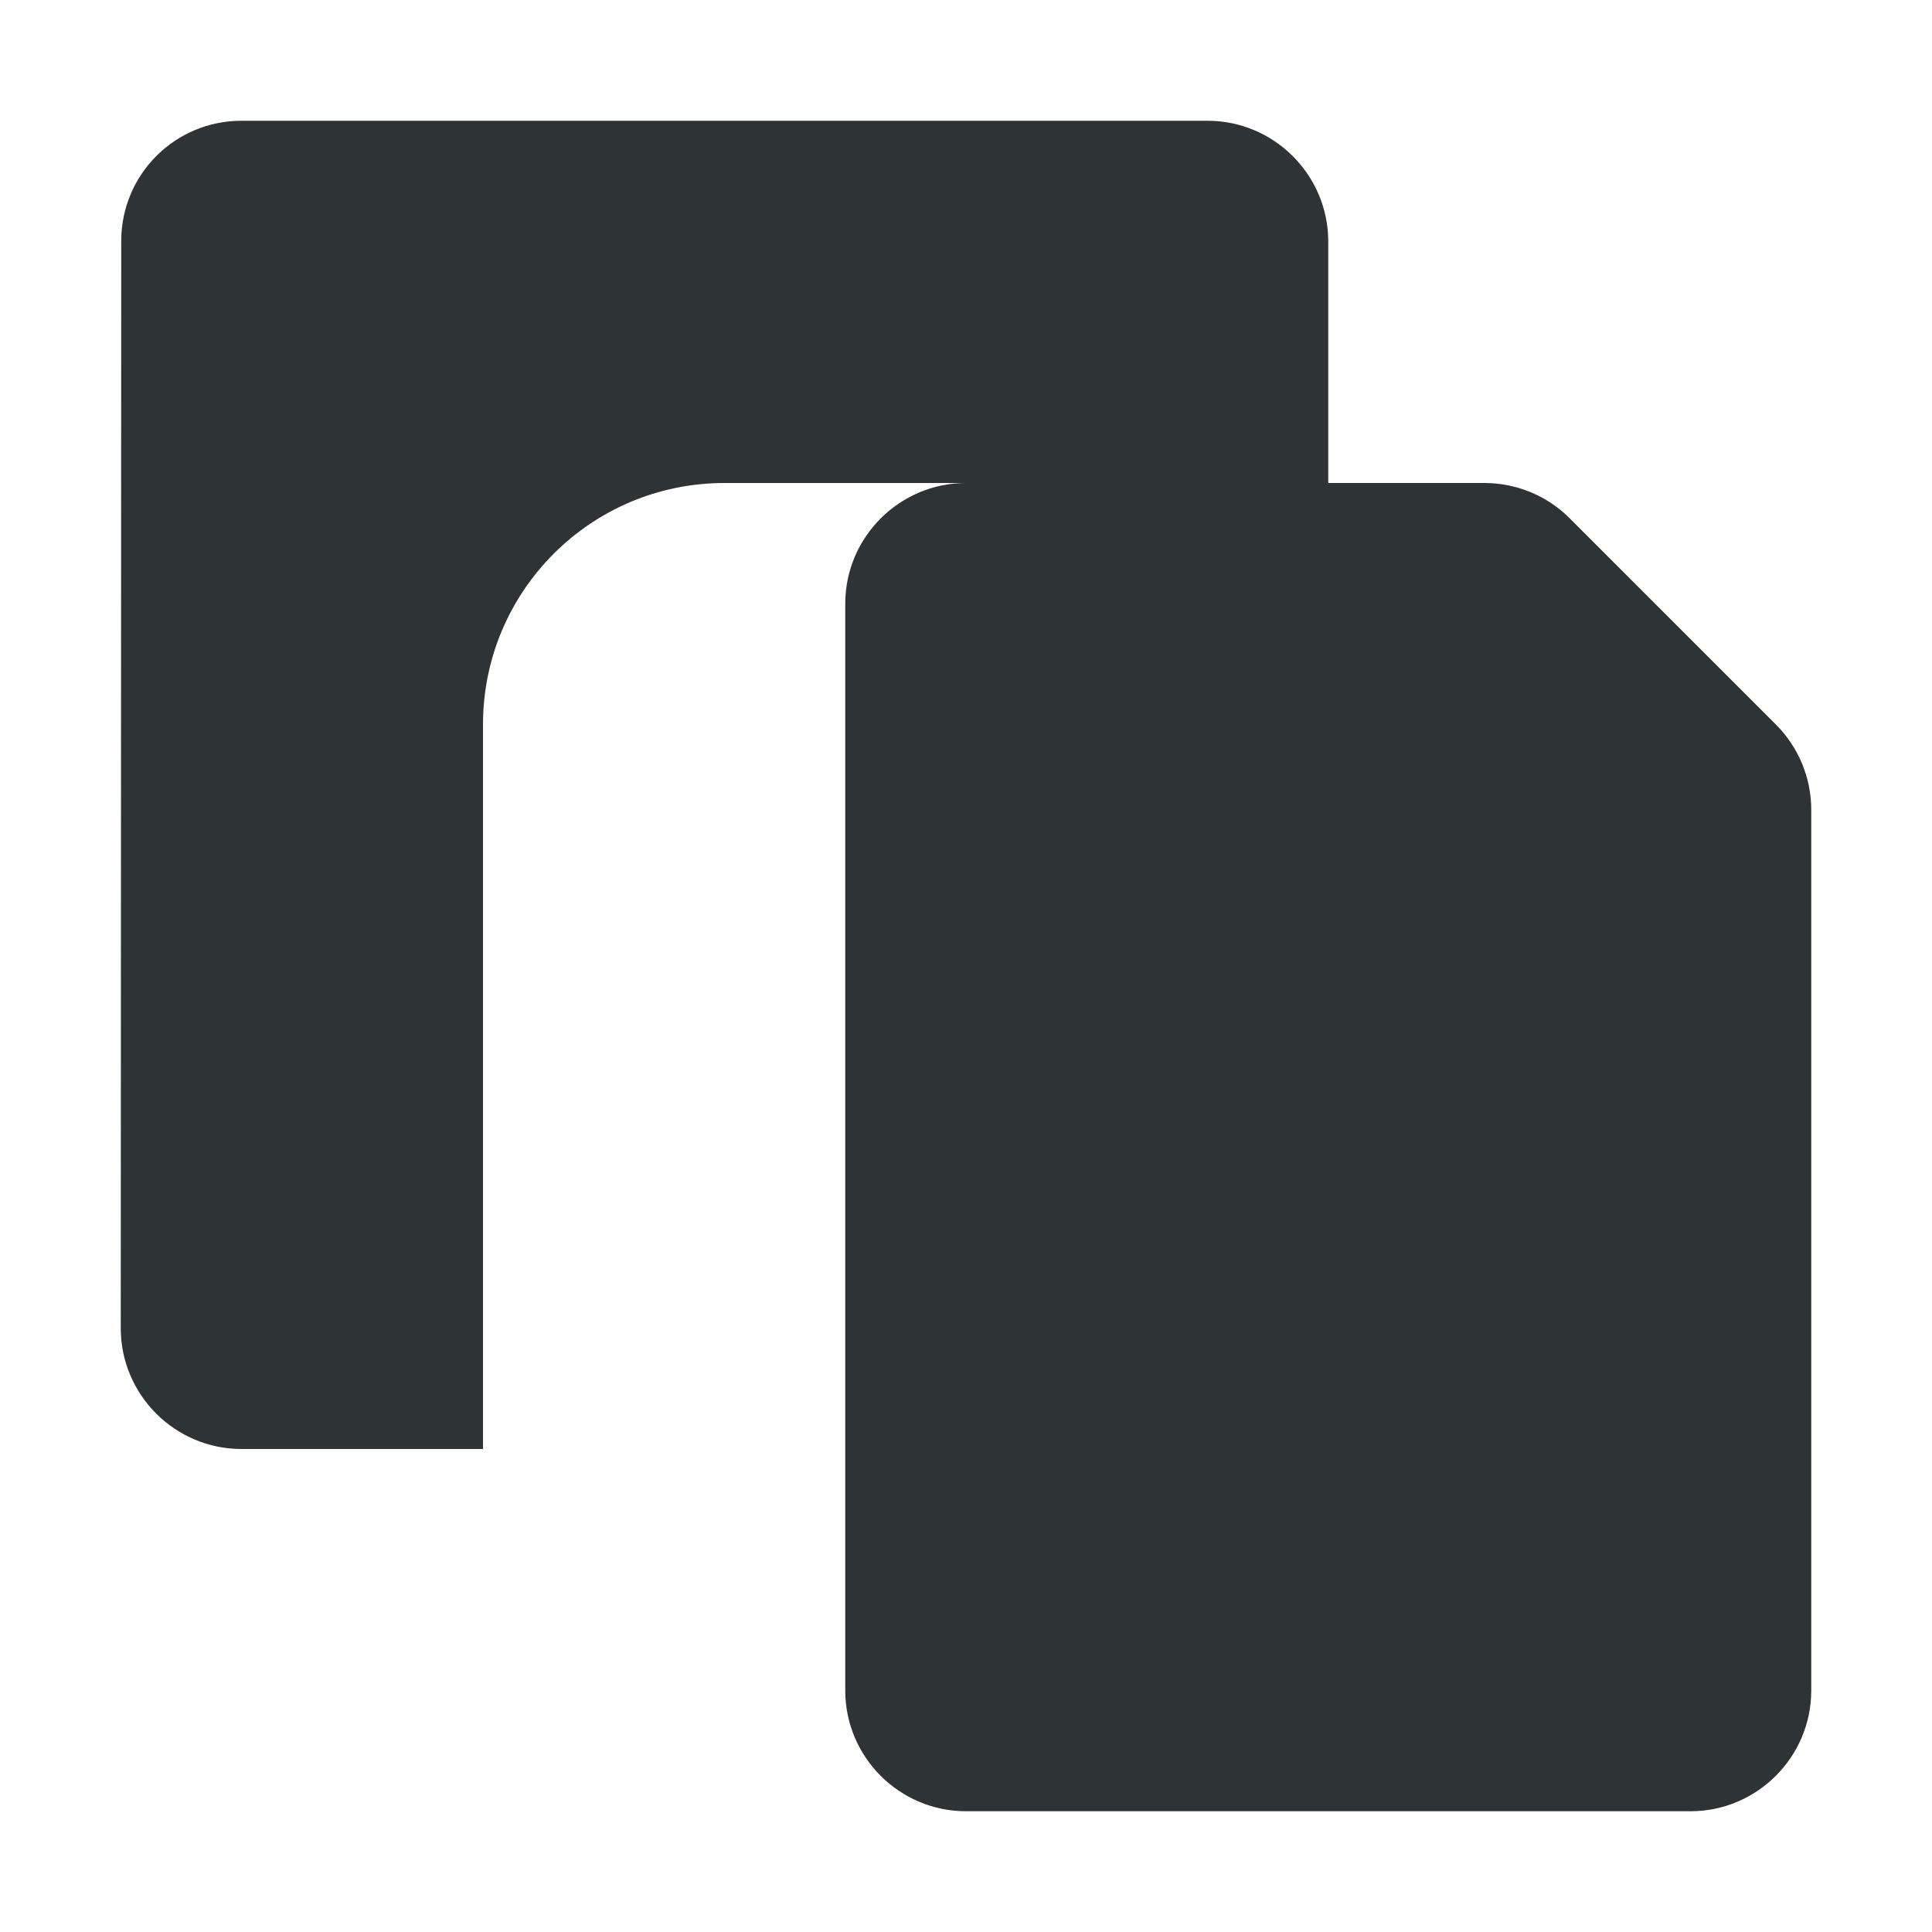
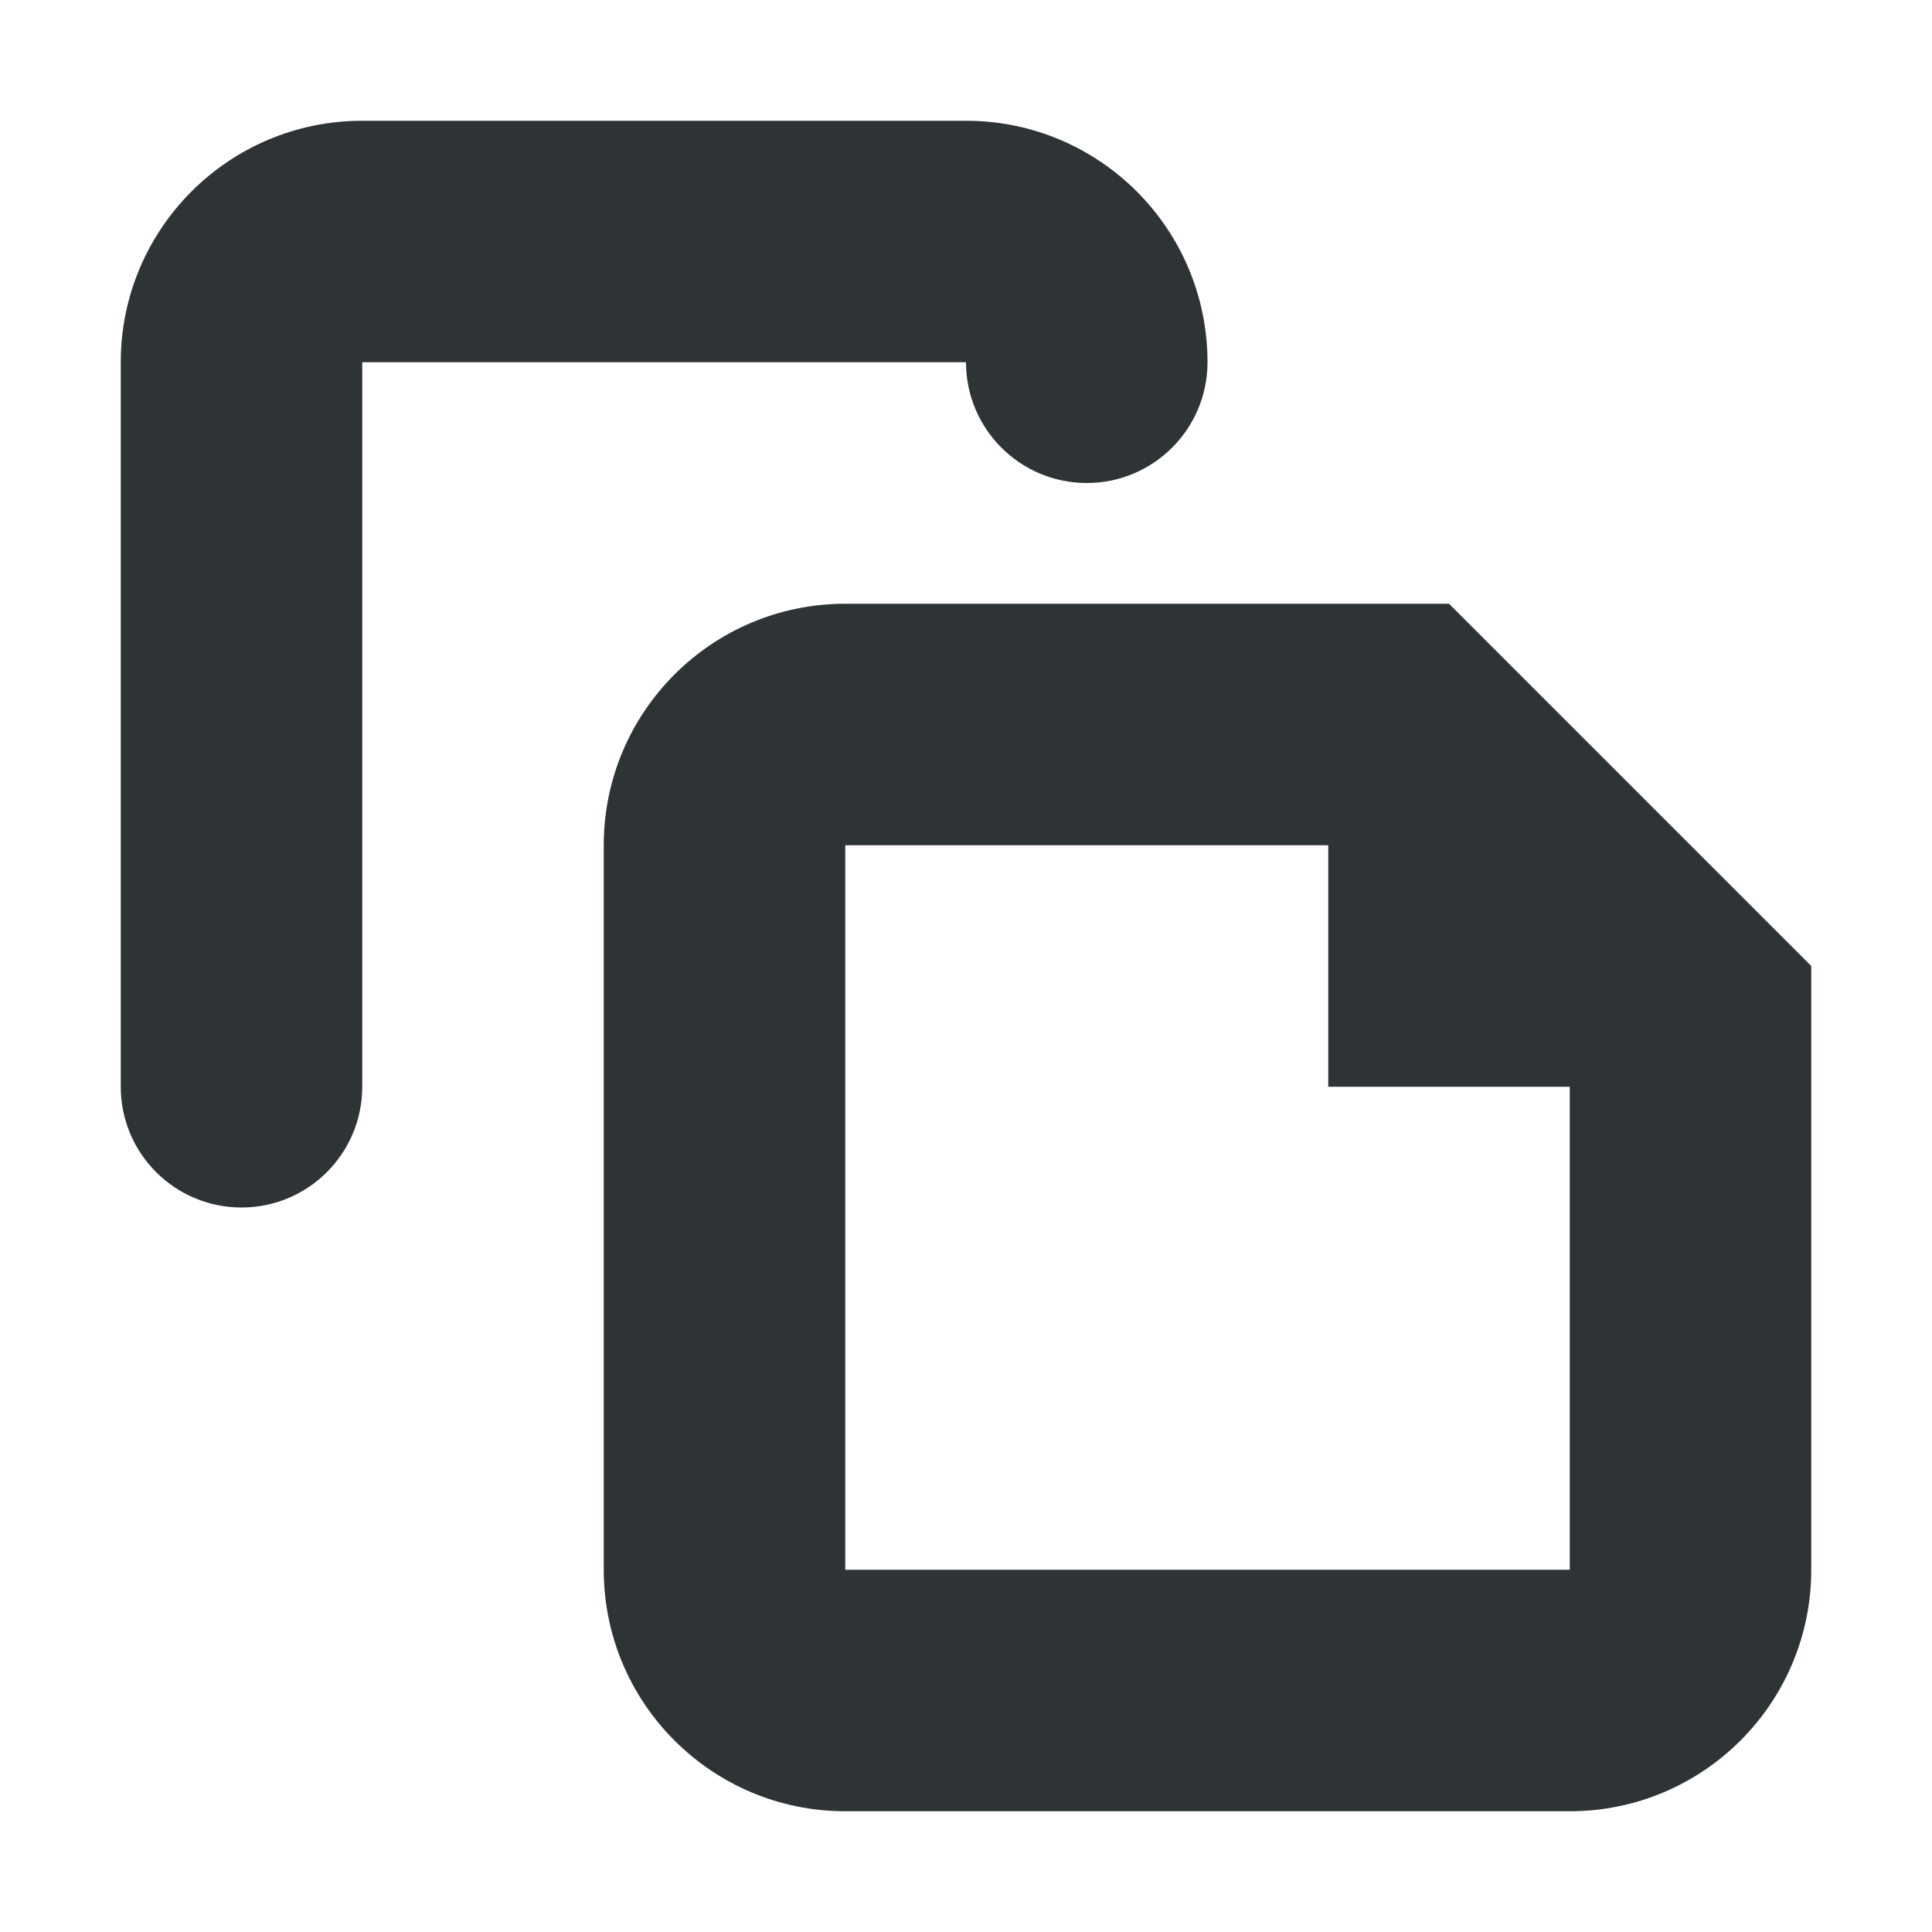
<svg xmlns="http://www.w3.org/2000/svg" width="16px" height="16px" viewBox="0 0 16 16">
  <g fill="#2e3436">
-     <path d="m2 12h2v-6c0-1.105 0.895-2 2-2h5v-2c0-0.551-0.449-1-1-1h-8c-0.551 0-0.996 0.445-0.996 0.996l-0.004 9.004c0 0.551 0.449 1 1 1z" />
-     <path d="m7 5c0-0.551 0.449-1 1-1h4.293c0.266 0 0.52 0.105 0.707 0.293l1.707 1.707c0.188 0.188 0.293 0.441 0.293 0.707v7.293c0 0.551-0.449 1-1 1h-6c-0.551 0-1-0.449-1-1z" />
+     <path d="M 3 1 H 8 A 2 2 0 0 1 10 3 A 1 1 0 0 1 8 3 H 3 V 9 A 1 1 0 0 1 1 9 V 3 A 2 2 0 0 1 3 1 Z" />
+     <path fill-rule="evenodd" d="M 7 5 H 12 L 15 8 V 13 A 2 2 0 0 1 13 15 H 7 A 2 2 0 0 1 5 13 V 7 A 2 2 0 0 1 7 5 Z M 7 7 V 13 H 13 V 9 H 11 V 7 Z" />
  </g>
</svg>
